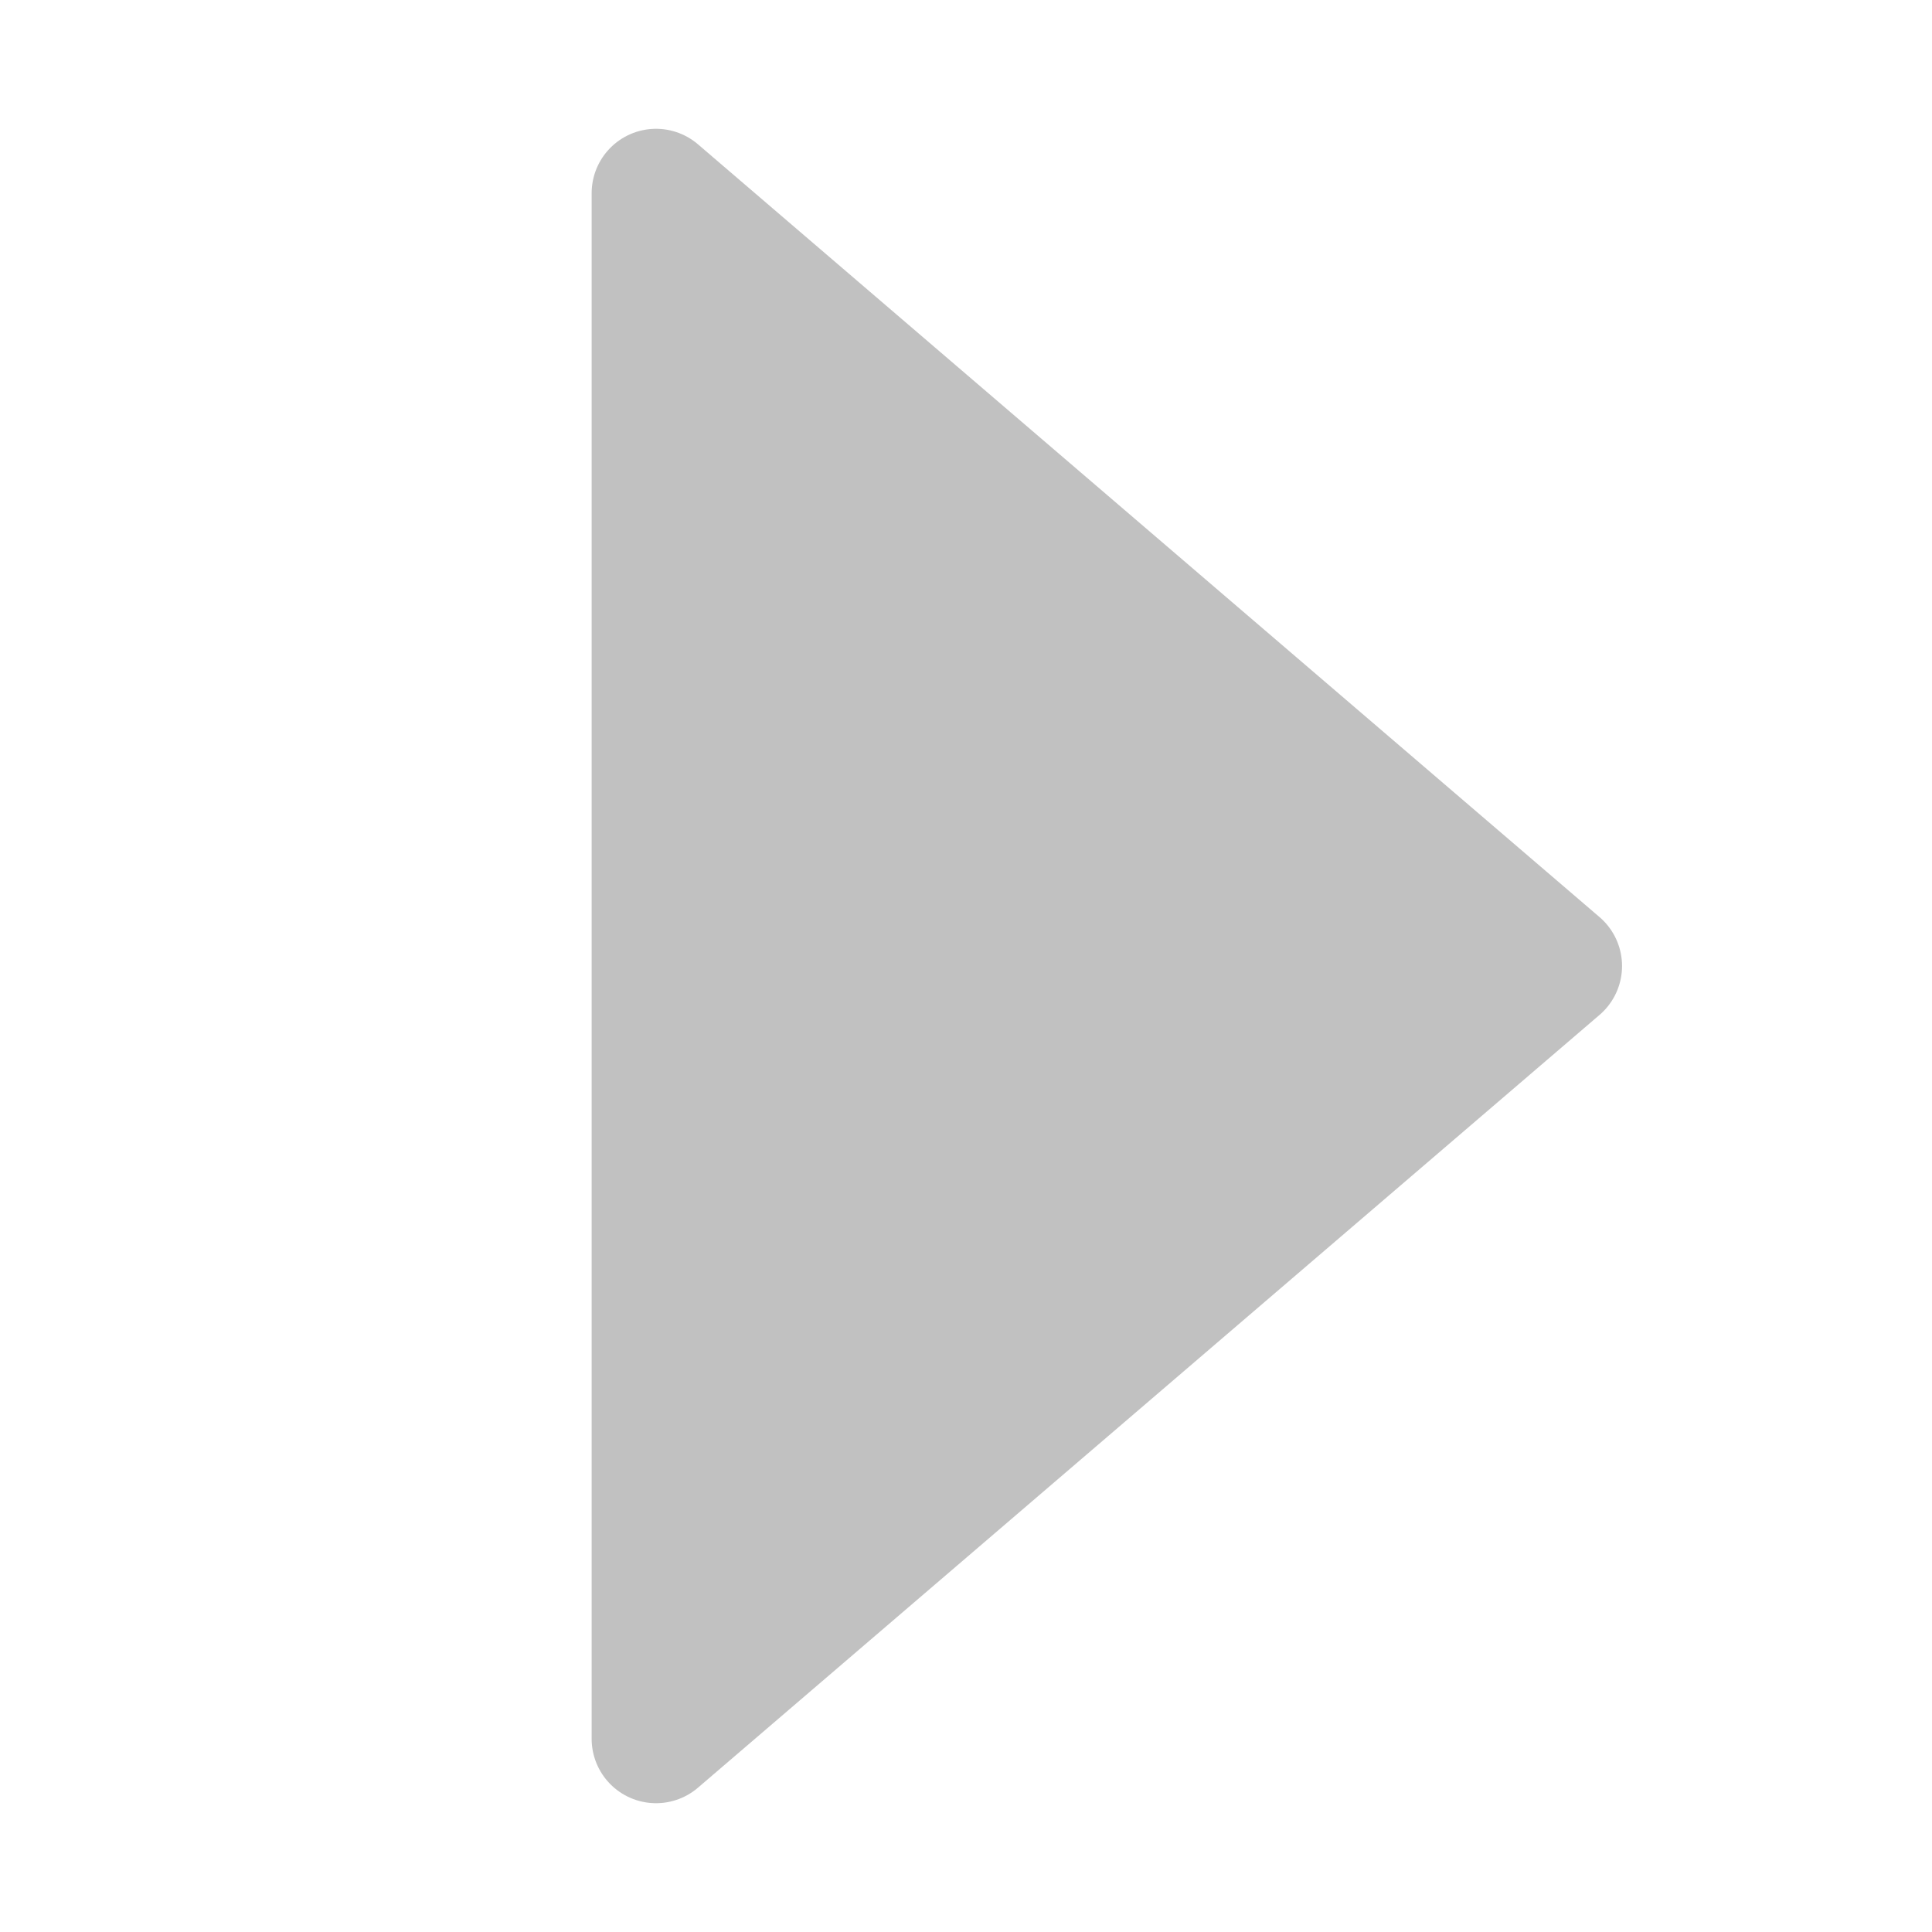
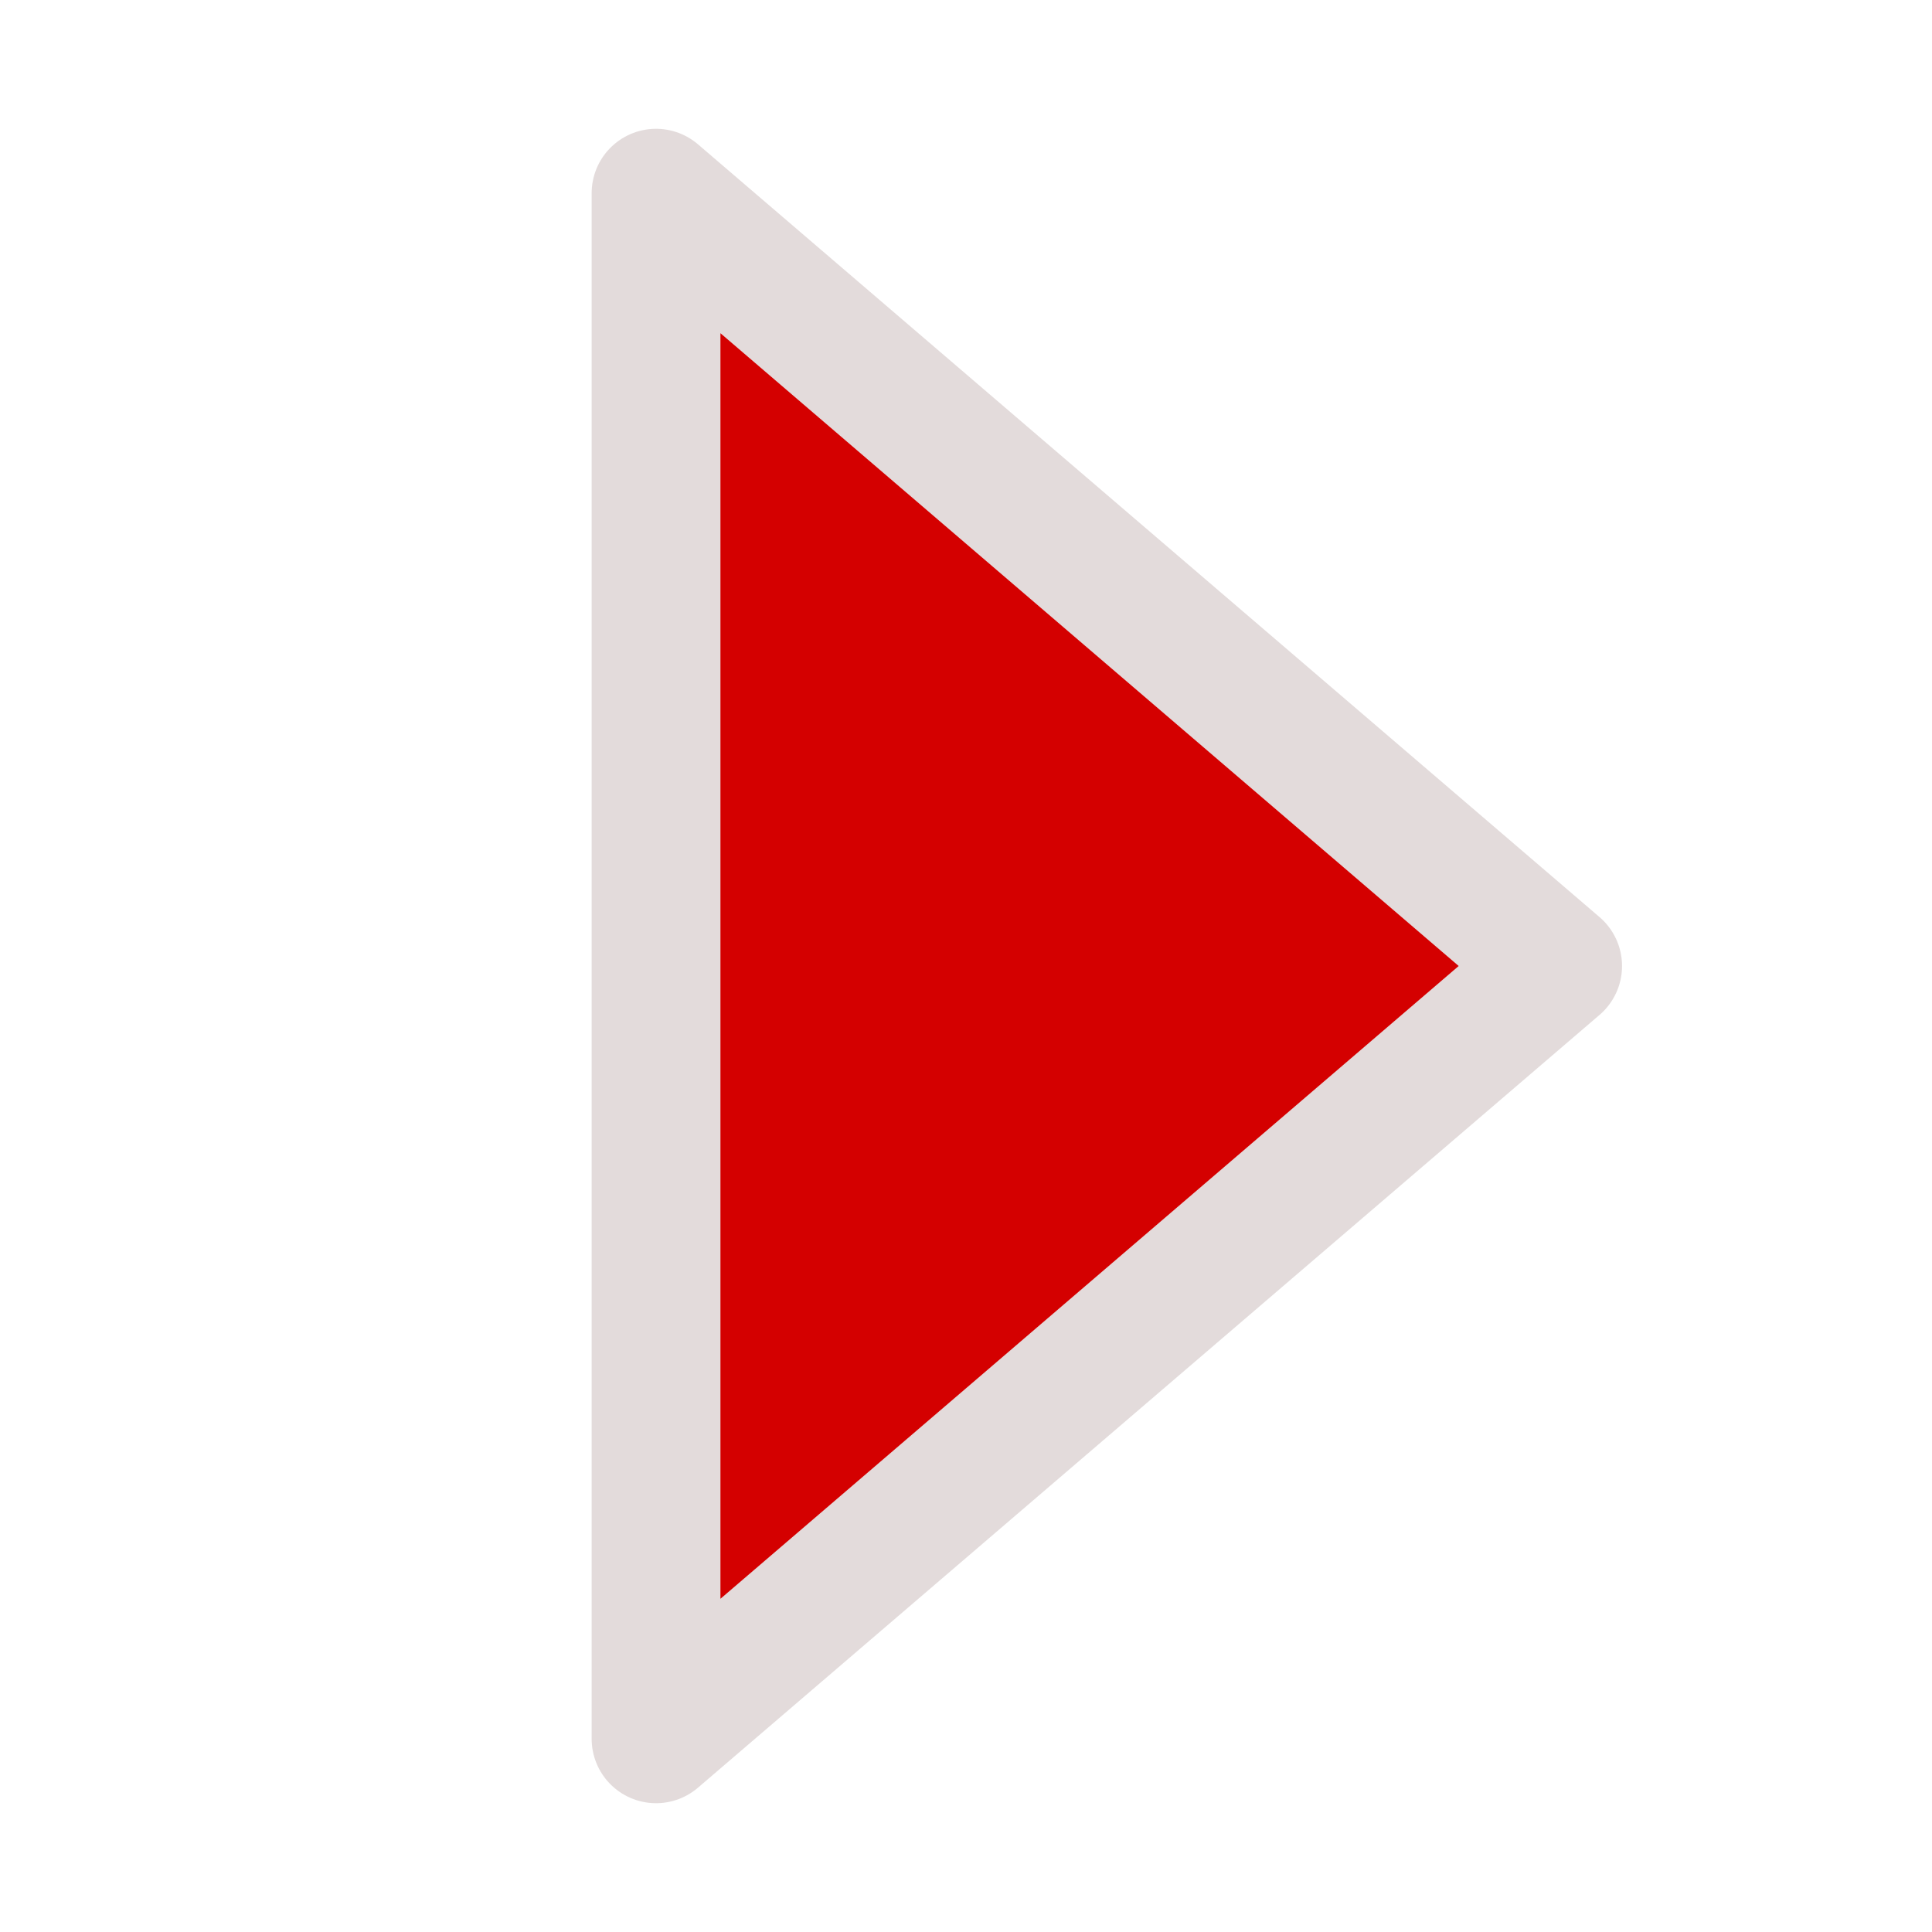
<svg xmlns="http://www.w3.org/2000/svg" width="30" height="30" viewBox="0 0 30 30" id="svg2" version="1.1">
  <defs id="defs4" />
  <g id="layer1" transform="translate(0,-1022.362)">
-     <path style="opacity:1;fill:#c1c1c1;fill-opacity:1;stroke:#c1c1c1;stroke-width:2;stroke-linecap:round;stroke-linejoin:round;stroke-miterlimit:4;stroke-dasharray:none;stroke-dashoffset:0;stroke-opacity:1" d="m 10.187,1025.362 14,12 -14,12 z" id="rect3338" />
+     <path style="opacity:1;fill:#d40000;fill-opacity:1;stroke:#e3dbdb;stroke-width:2;stroke-linecap:round;stroke-linejoin:round;stroke-miterlimit:4;stroke-dasharray:none;stroke-dashoffset:0;stroke-opacity:1" d="m 10.187,1025.362 14,12 -14,12 z" id="rect3338" />
  </g>
</svg>
